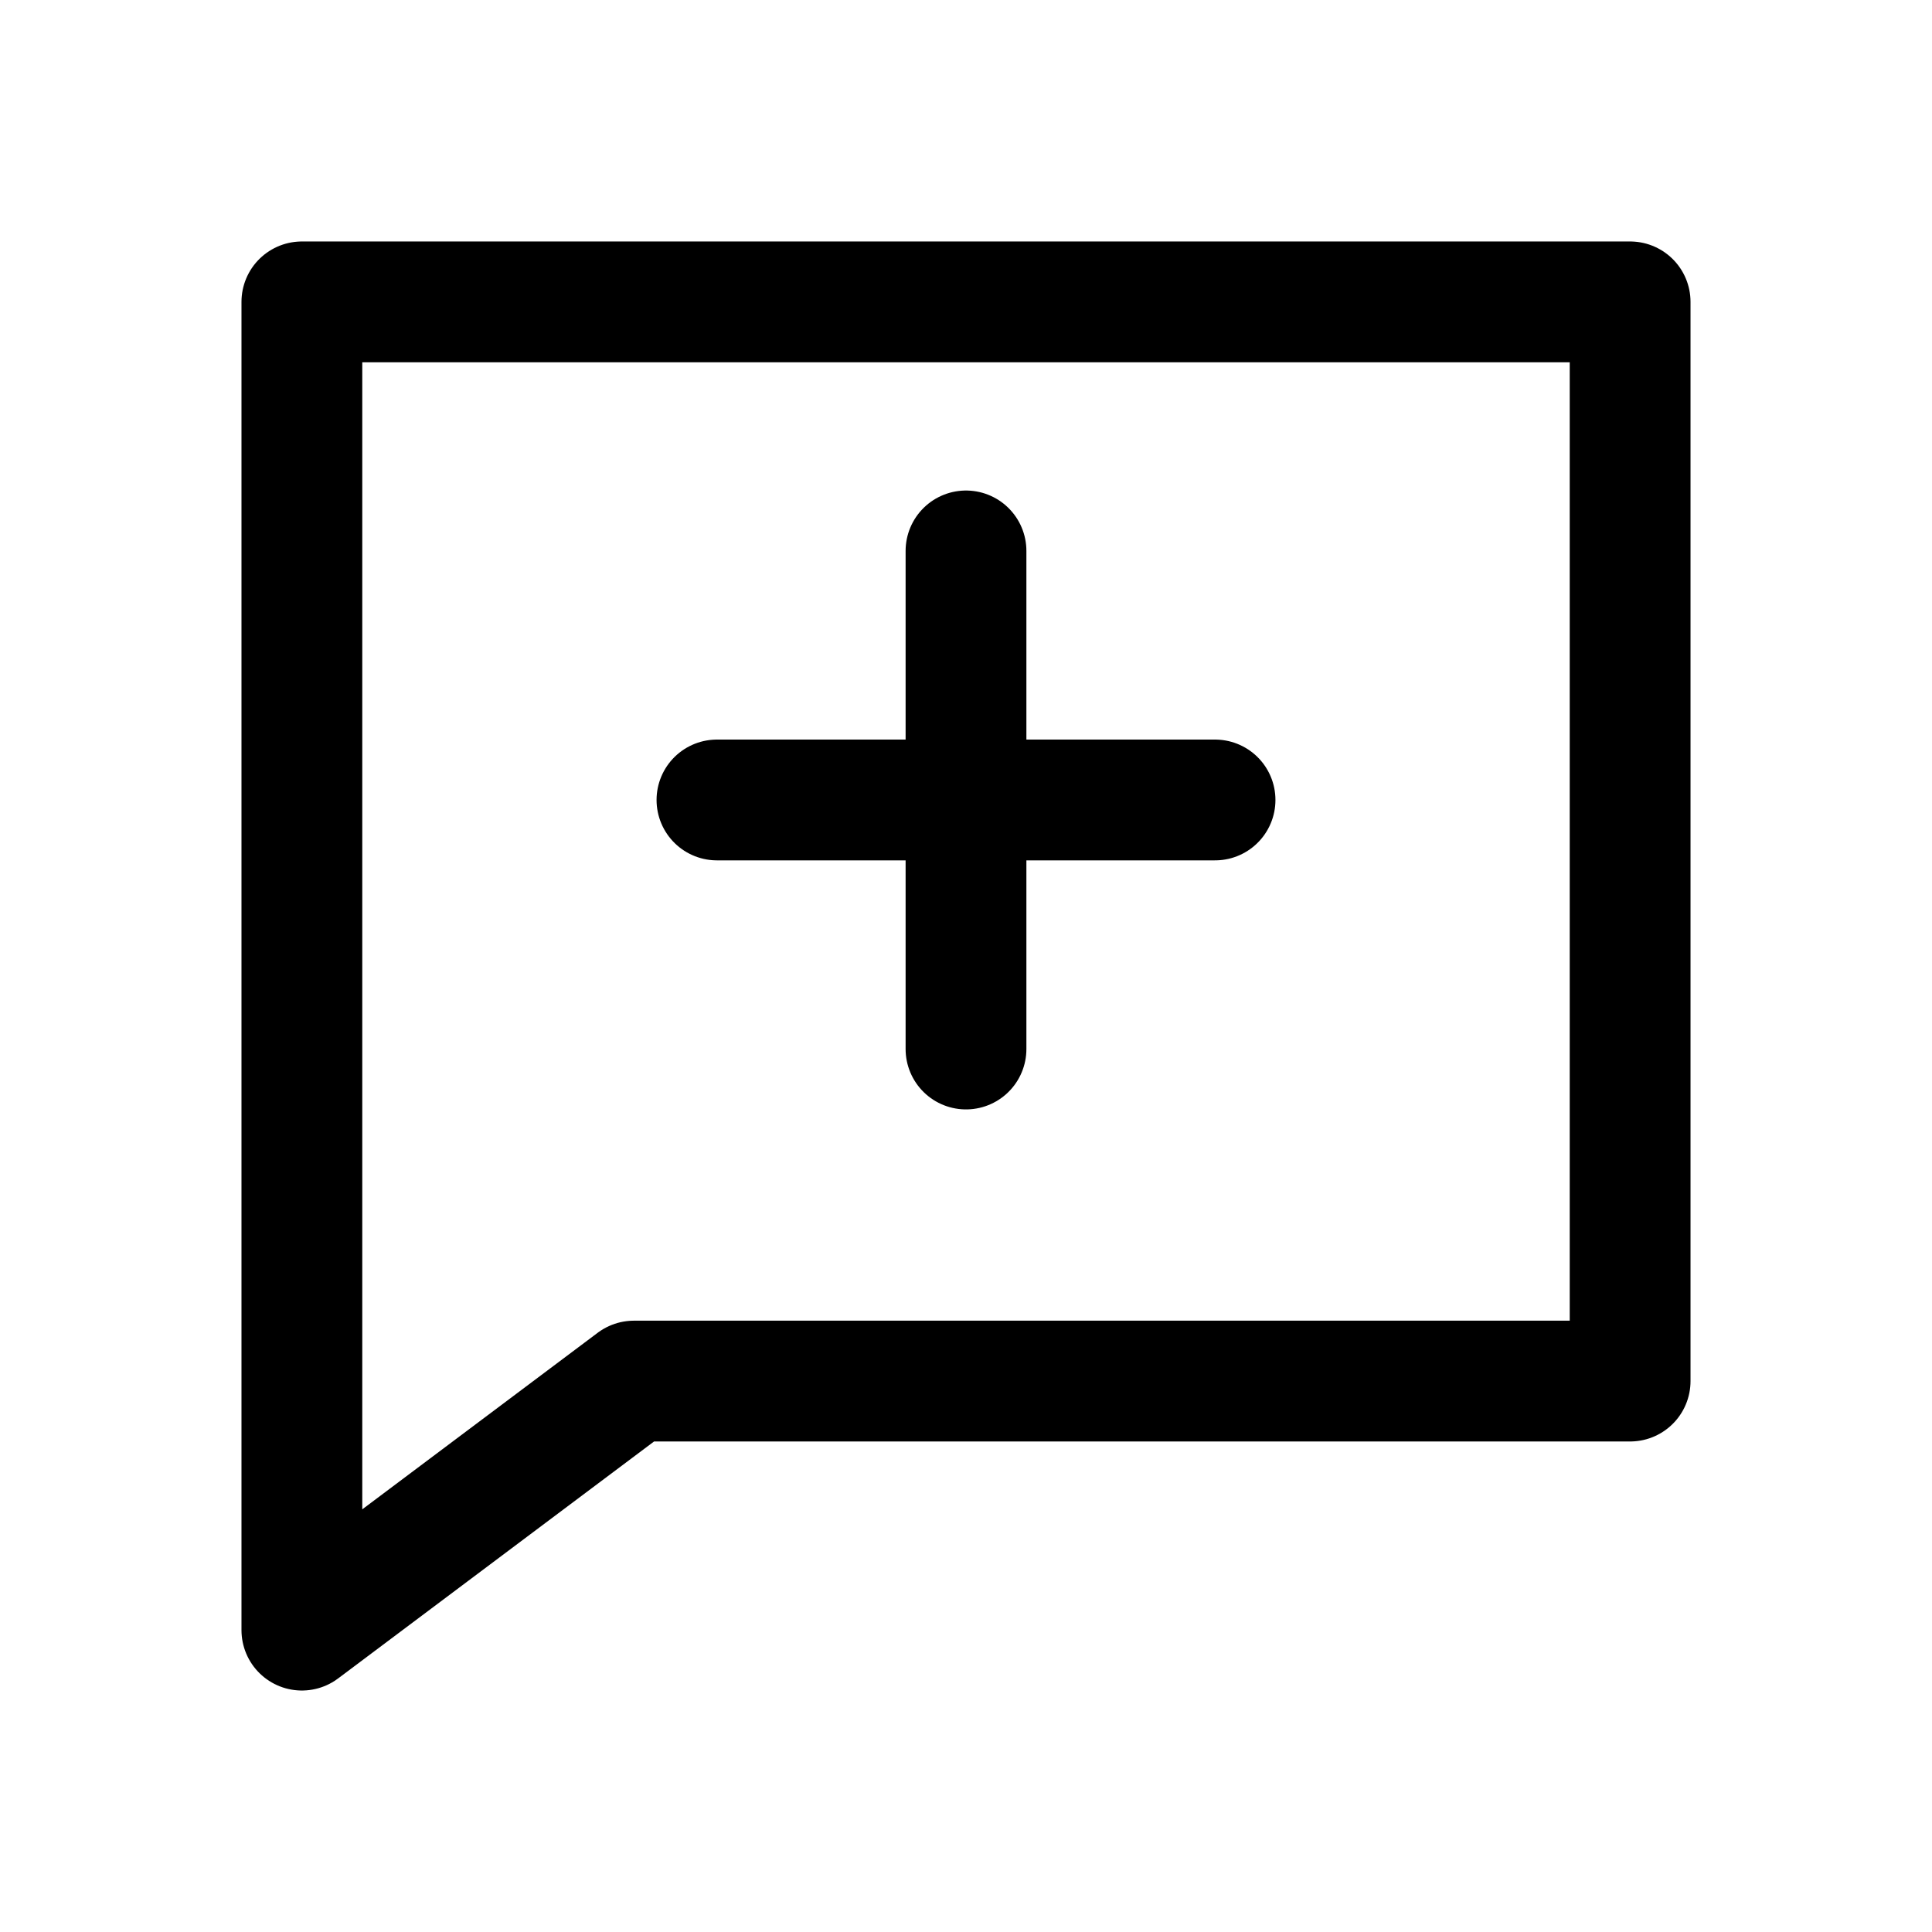
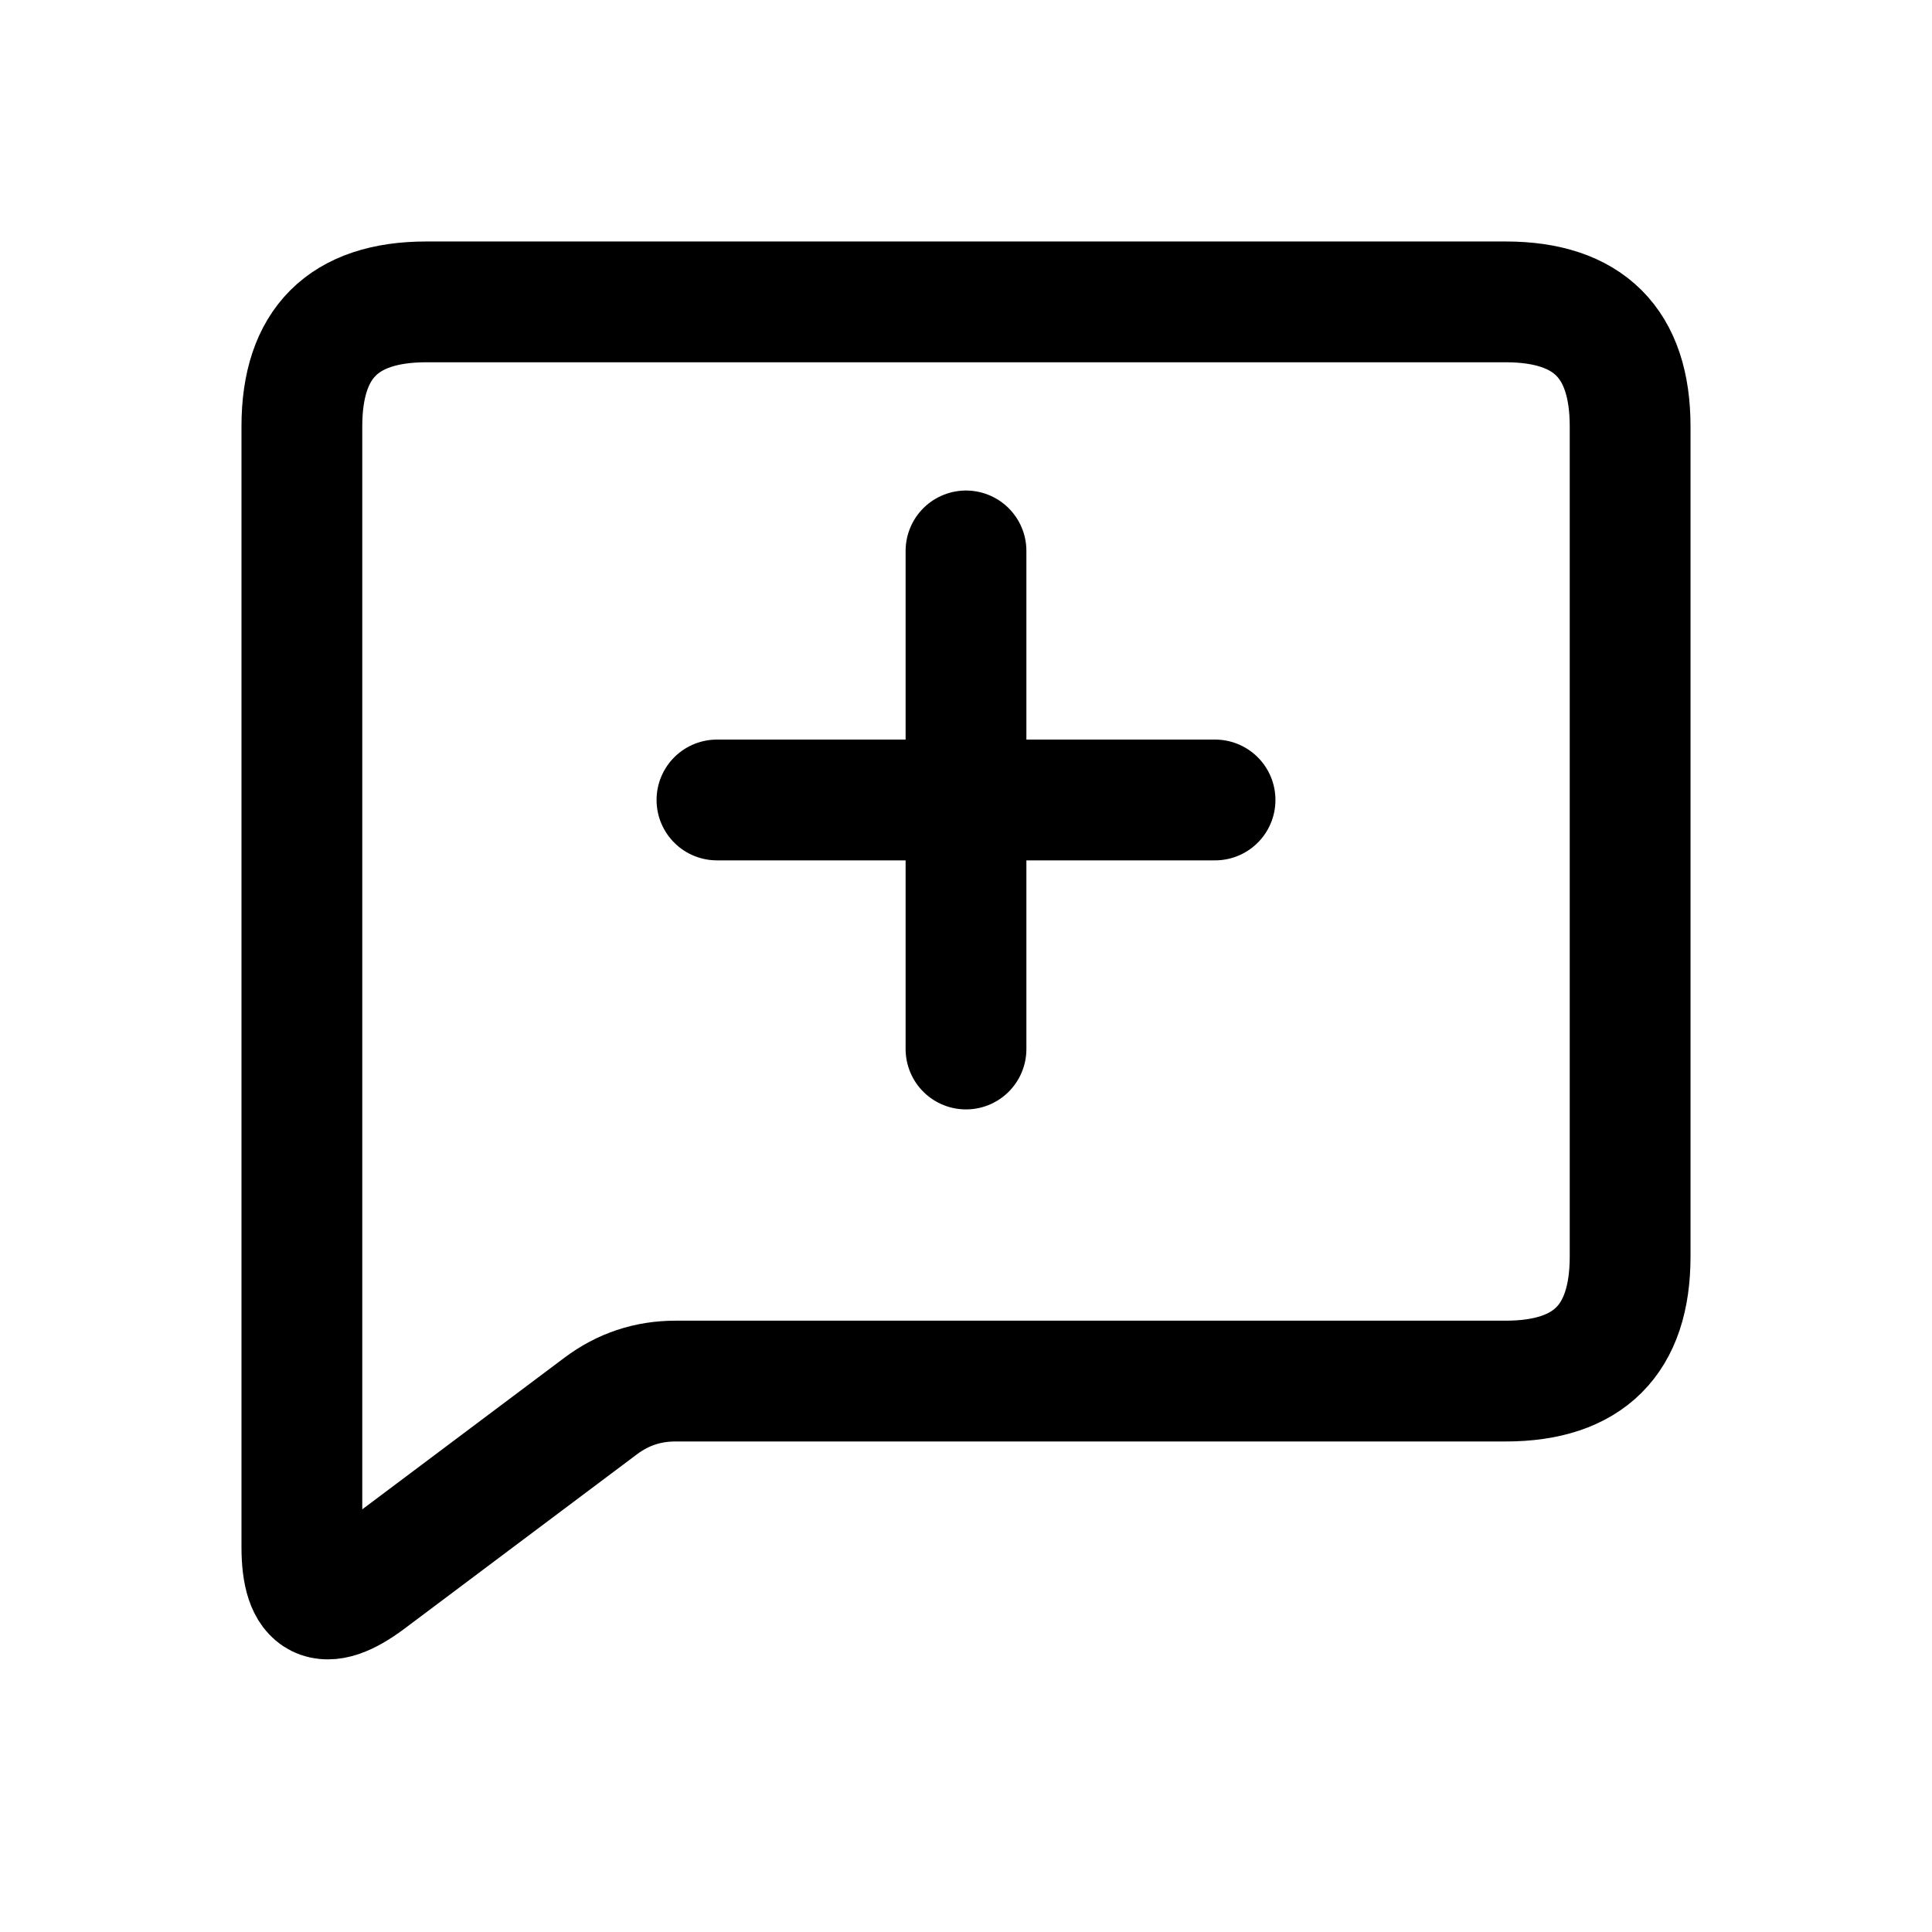
<svg xmlns="http://www.w3.org/2000/svg" viewBox="0 0 24 24" fill="none" stroke="currentColor" stroke-width="1.5" stroke-linecap="round" stroke-linejoin="round" shape-rendering="geometricPrecision">
  <g data-keyline="18x18" data-shape="square" transform="matrix(1.031252 0 0 1.031252 -0.3750258 -1.406278)" stroke-width="1.455">
-     <path d="M4 5h16v13H8l-4 3z" />
+     <path d="M5.5 5 L18.5 5 Q20 5 20 6.5 L20 16.5 Q20 18 18.5 18 L8.5 18 Q8 18 7.6 18.3 L4.8 20.4 Q4 21 4 20 L4 6.5 Q4 5 5.5 5 Z" />
    <path d="M12 8v6M9 11h6" />
  </g>
</svg>
